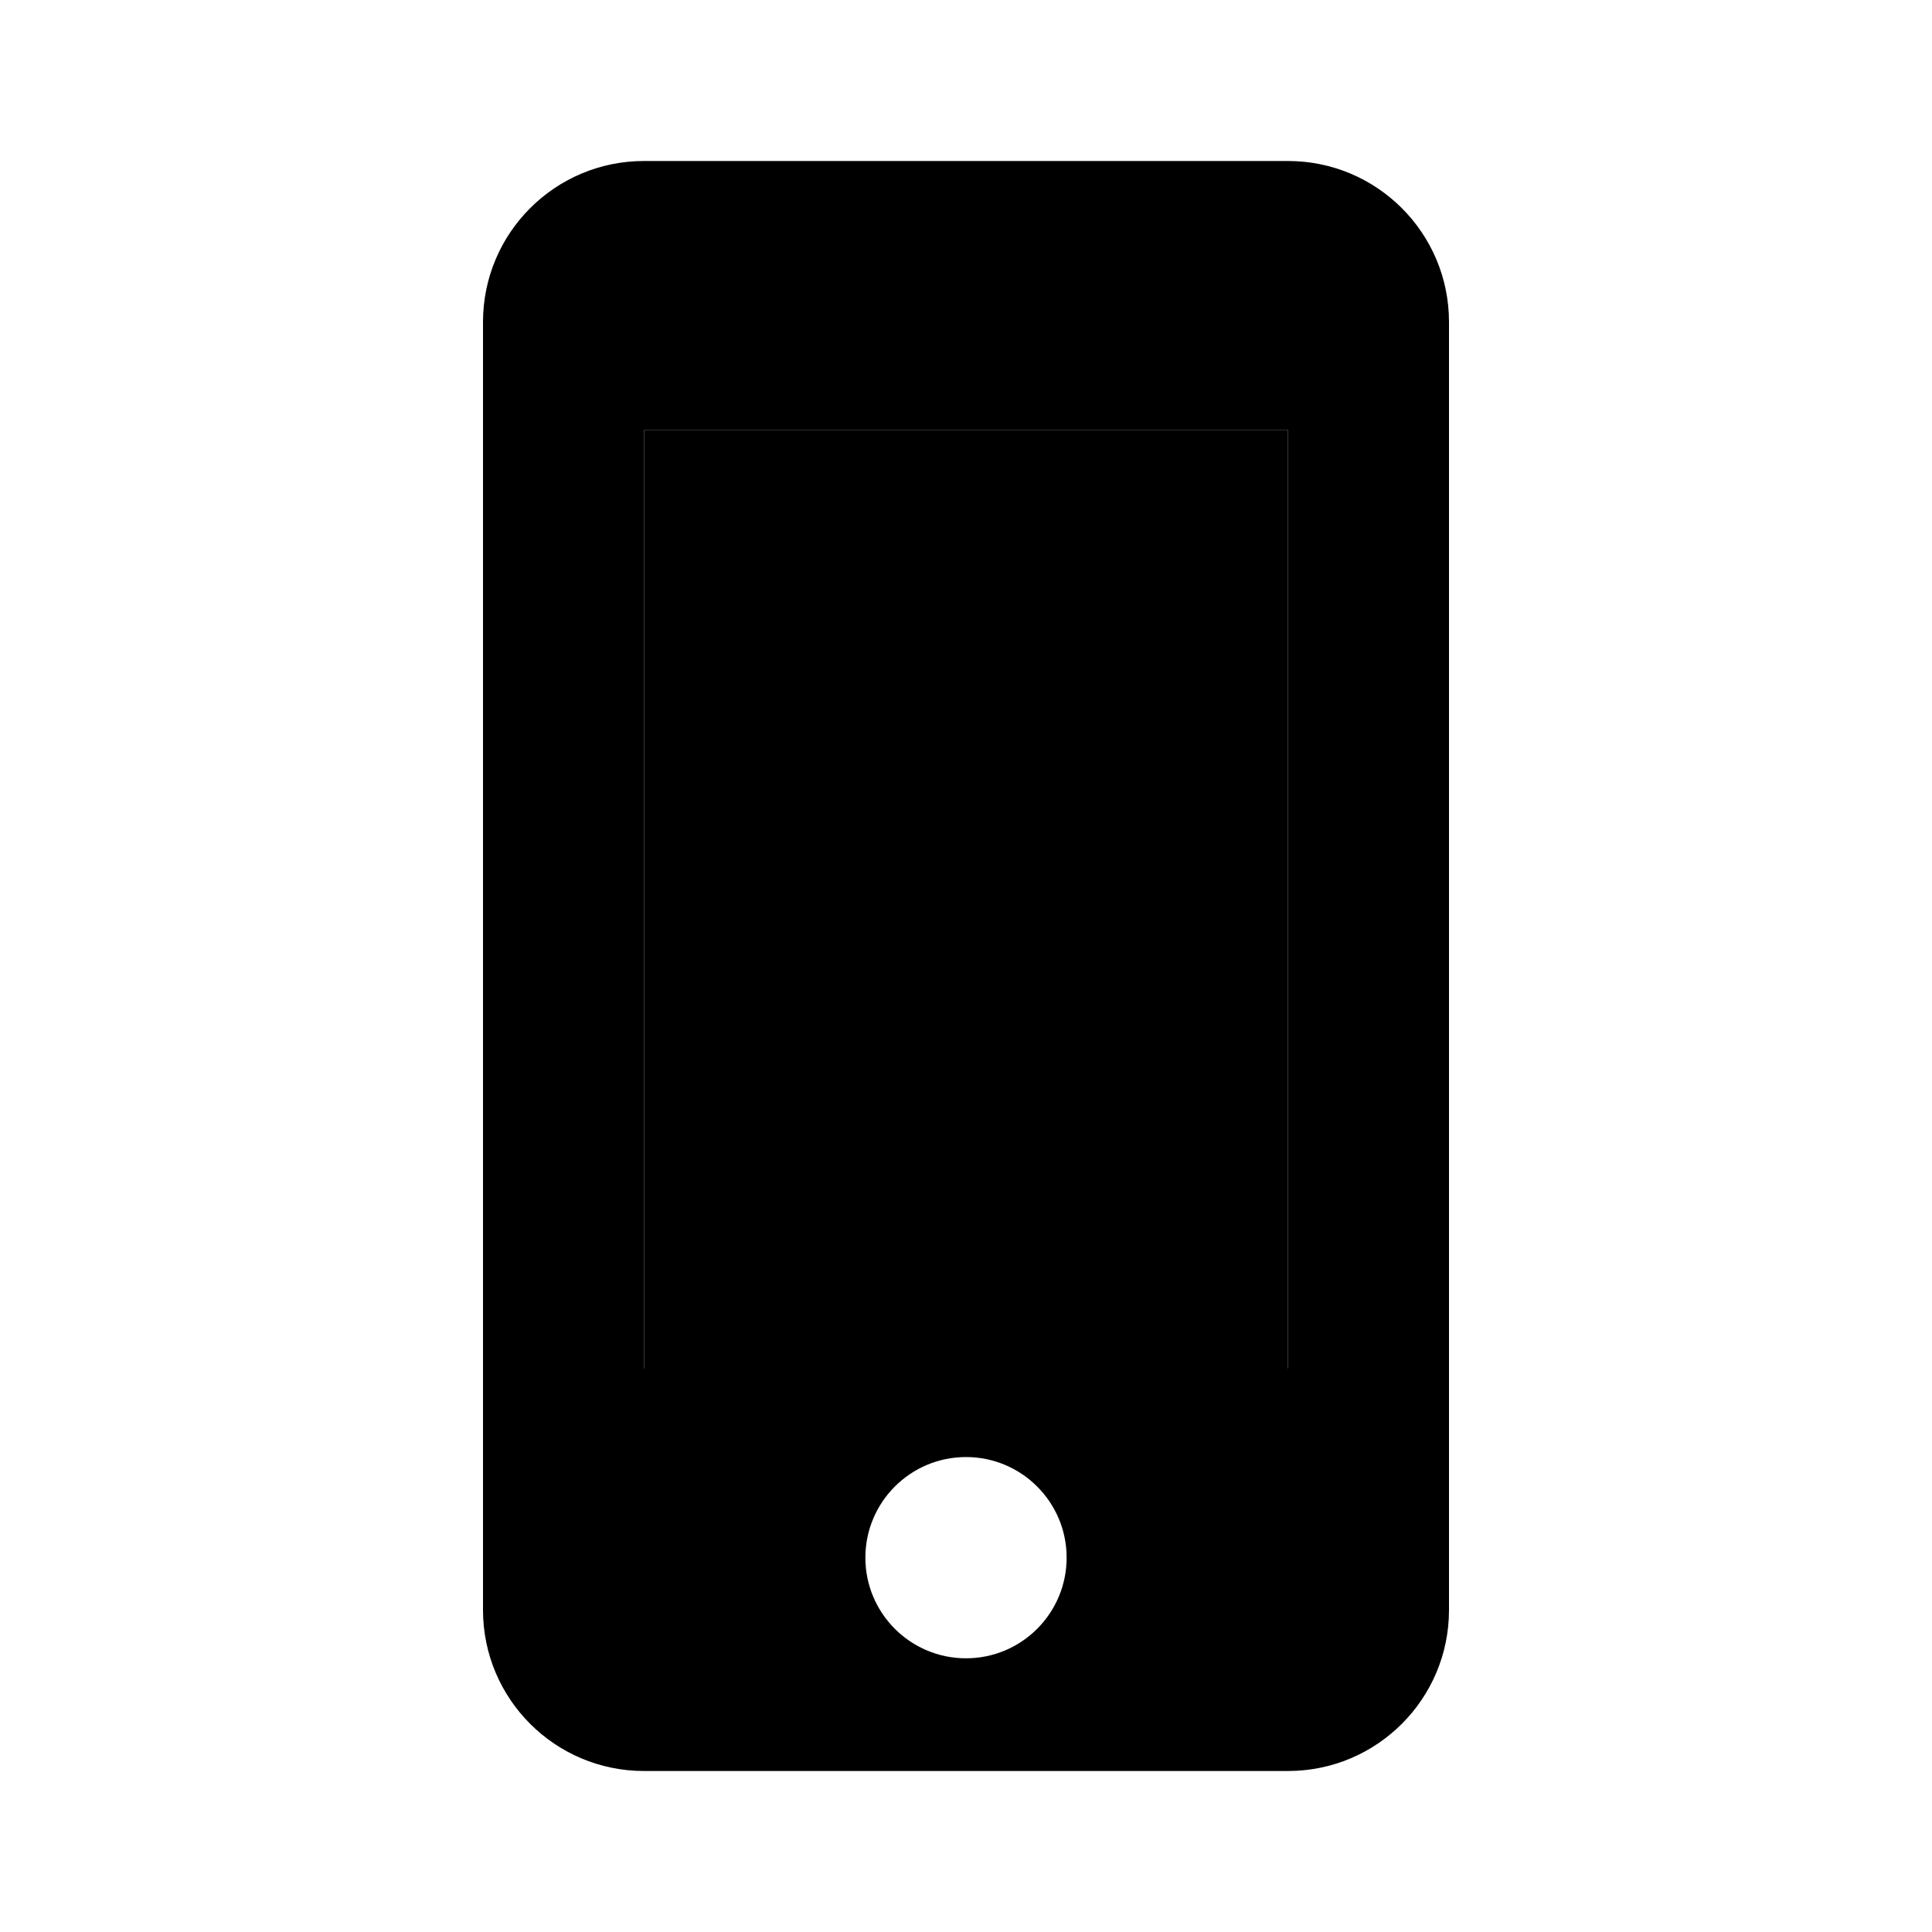
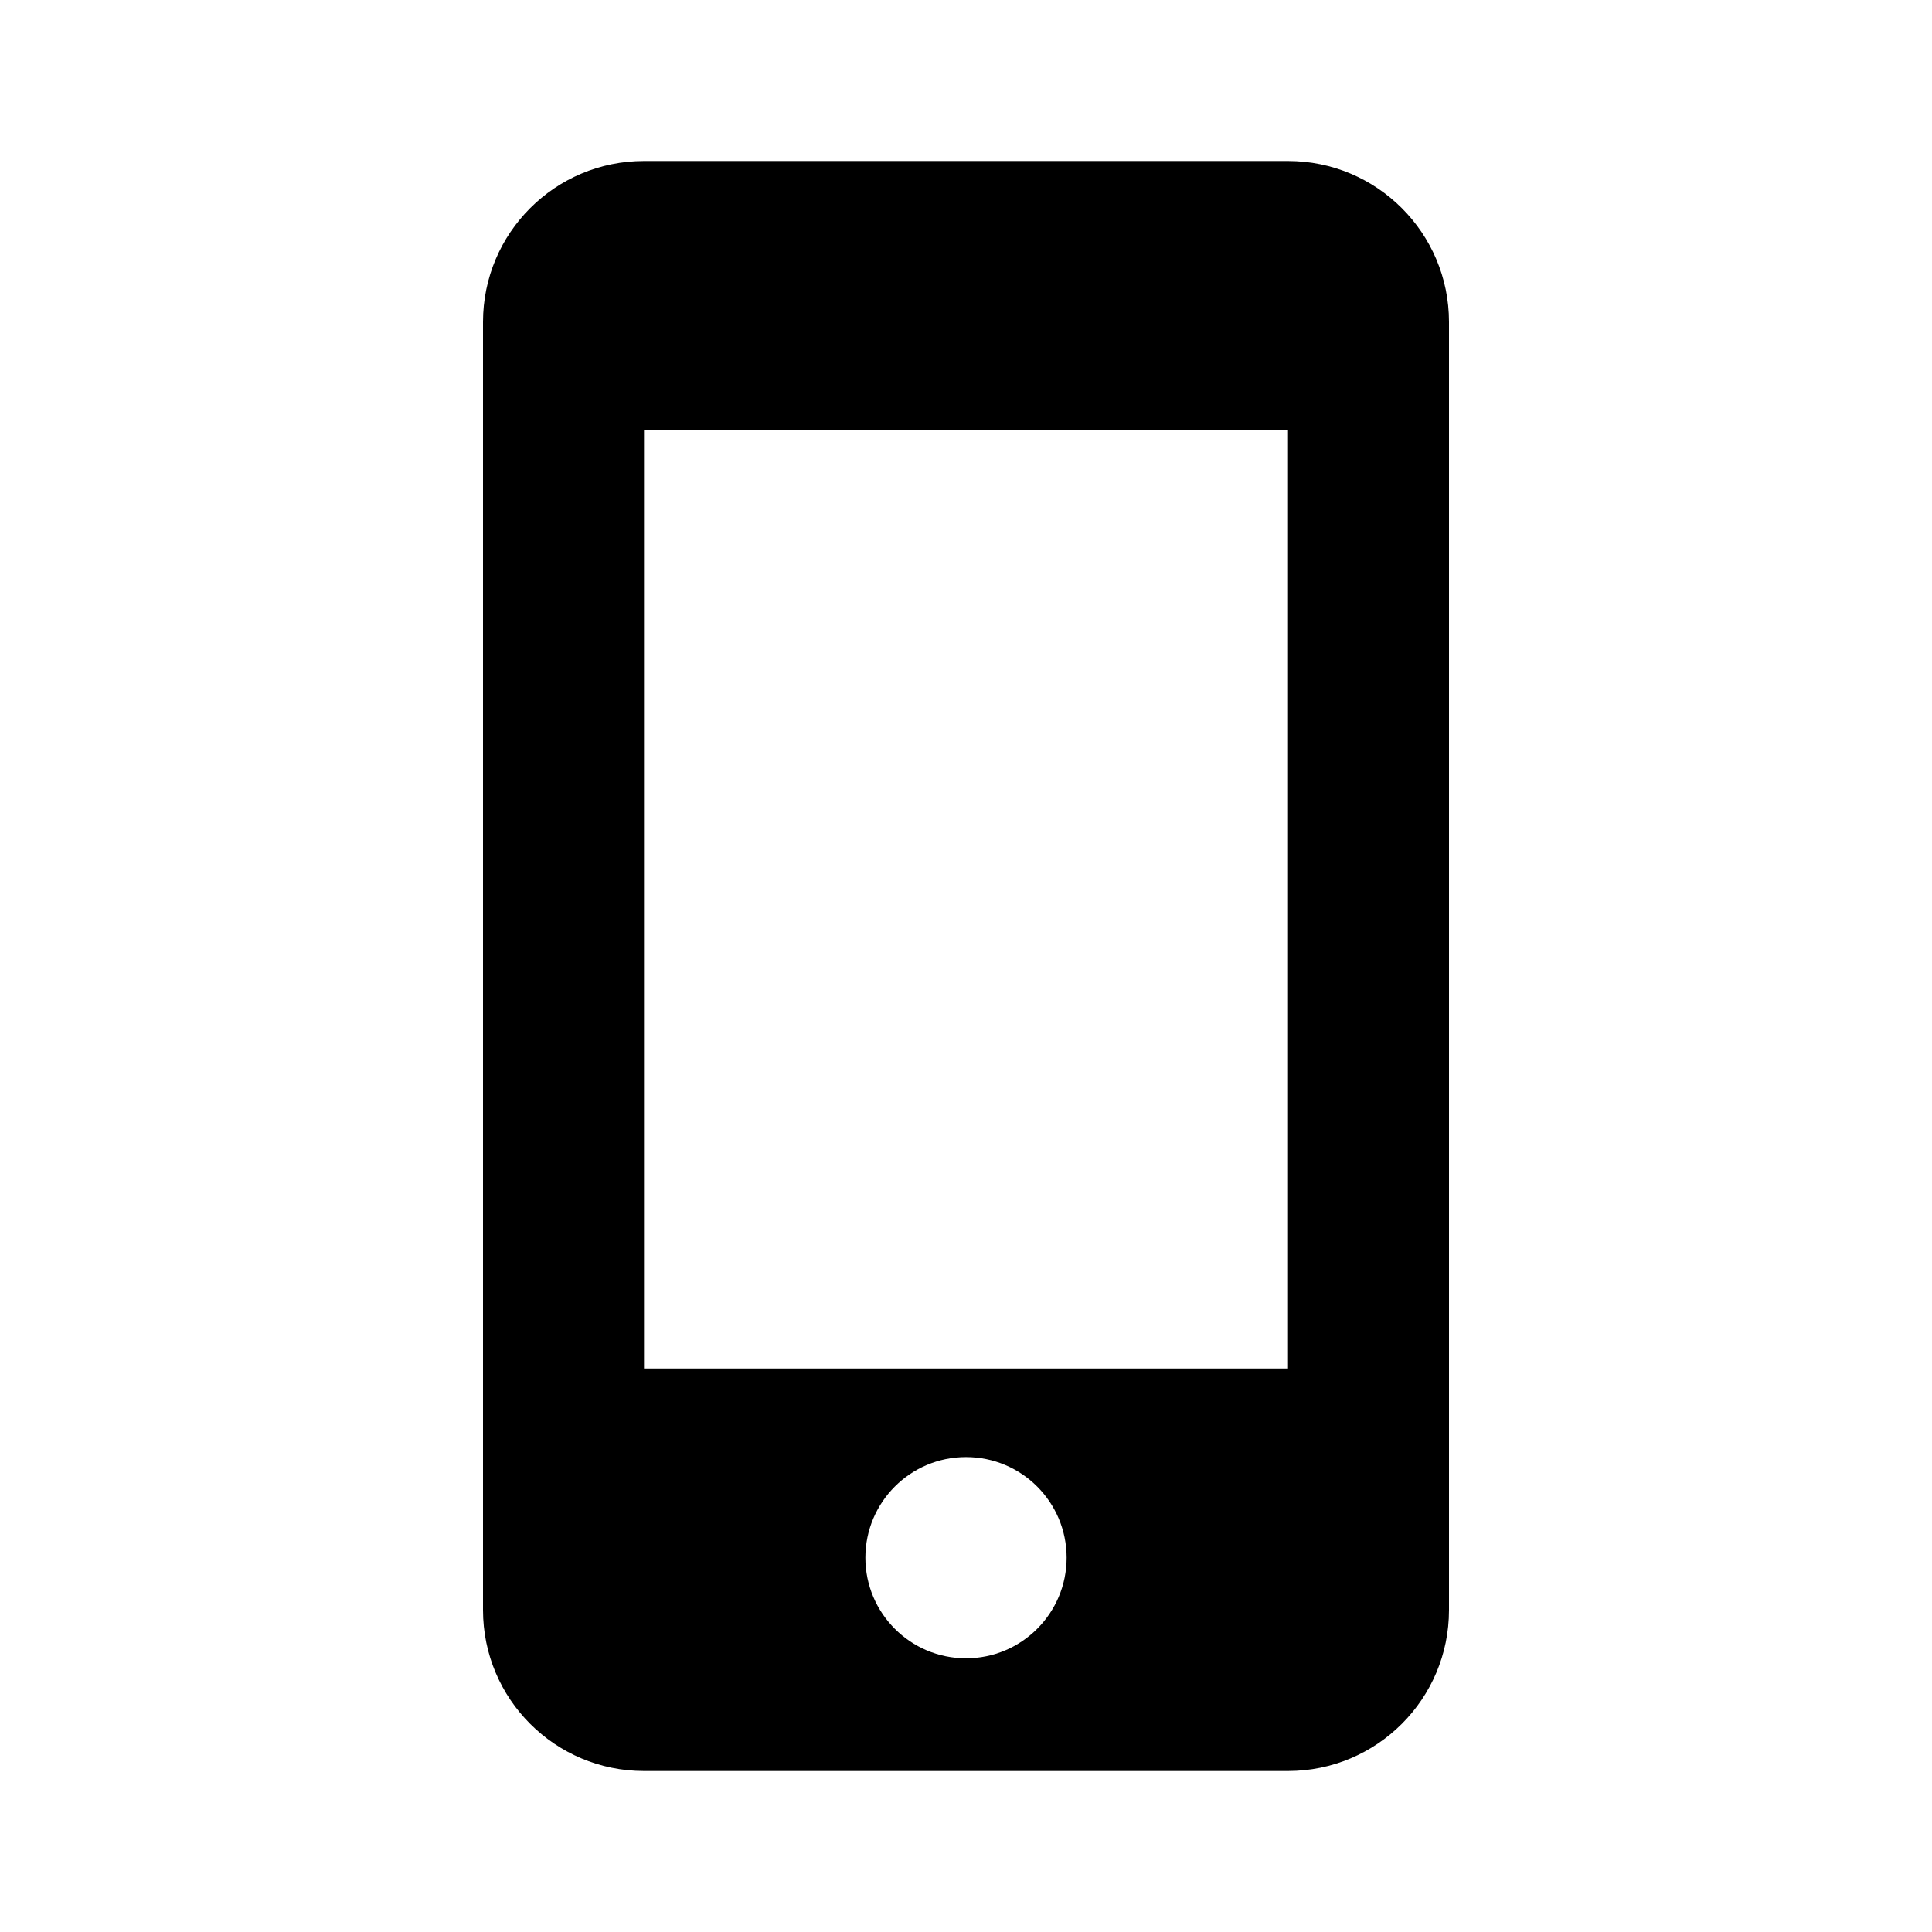
<svg xmlns="http://www.w3.org/2000/svg" viewBox="0 0 24 24" id="ds-icon-dashboard-device-portrait">
-   <path d="M8 5.34h8v11.67H8z" />
+   <path fill="none" d="M8 5.34h8v11.67H8z" />
  <path d="M16 2H8a2 2 0 0 0-2 2v16a2 2 0 0 0 2 2h8a2 2 0 0 0 2-2V4a2 2 0 0 0-2-2zm-4 18.6a1.25 1.25 0 1 1 1.25-1.25A1.25 1.25 0 0 1 12 20.6zm4-3.6H8V5.34h8z" />
</svg>
